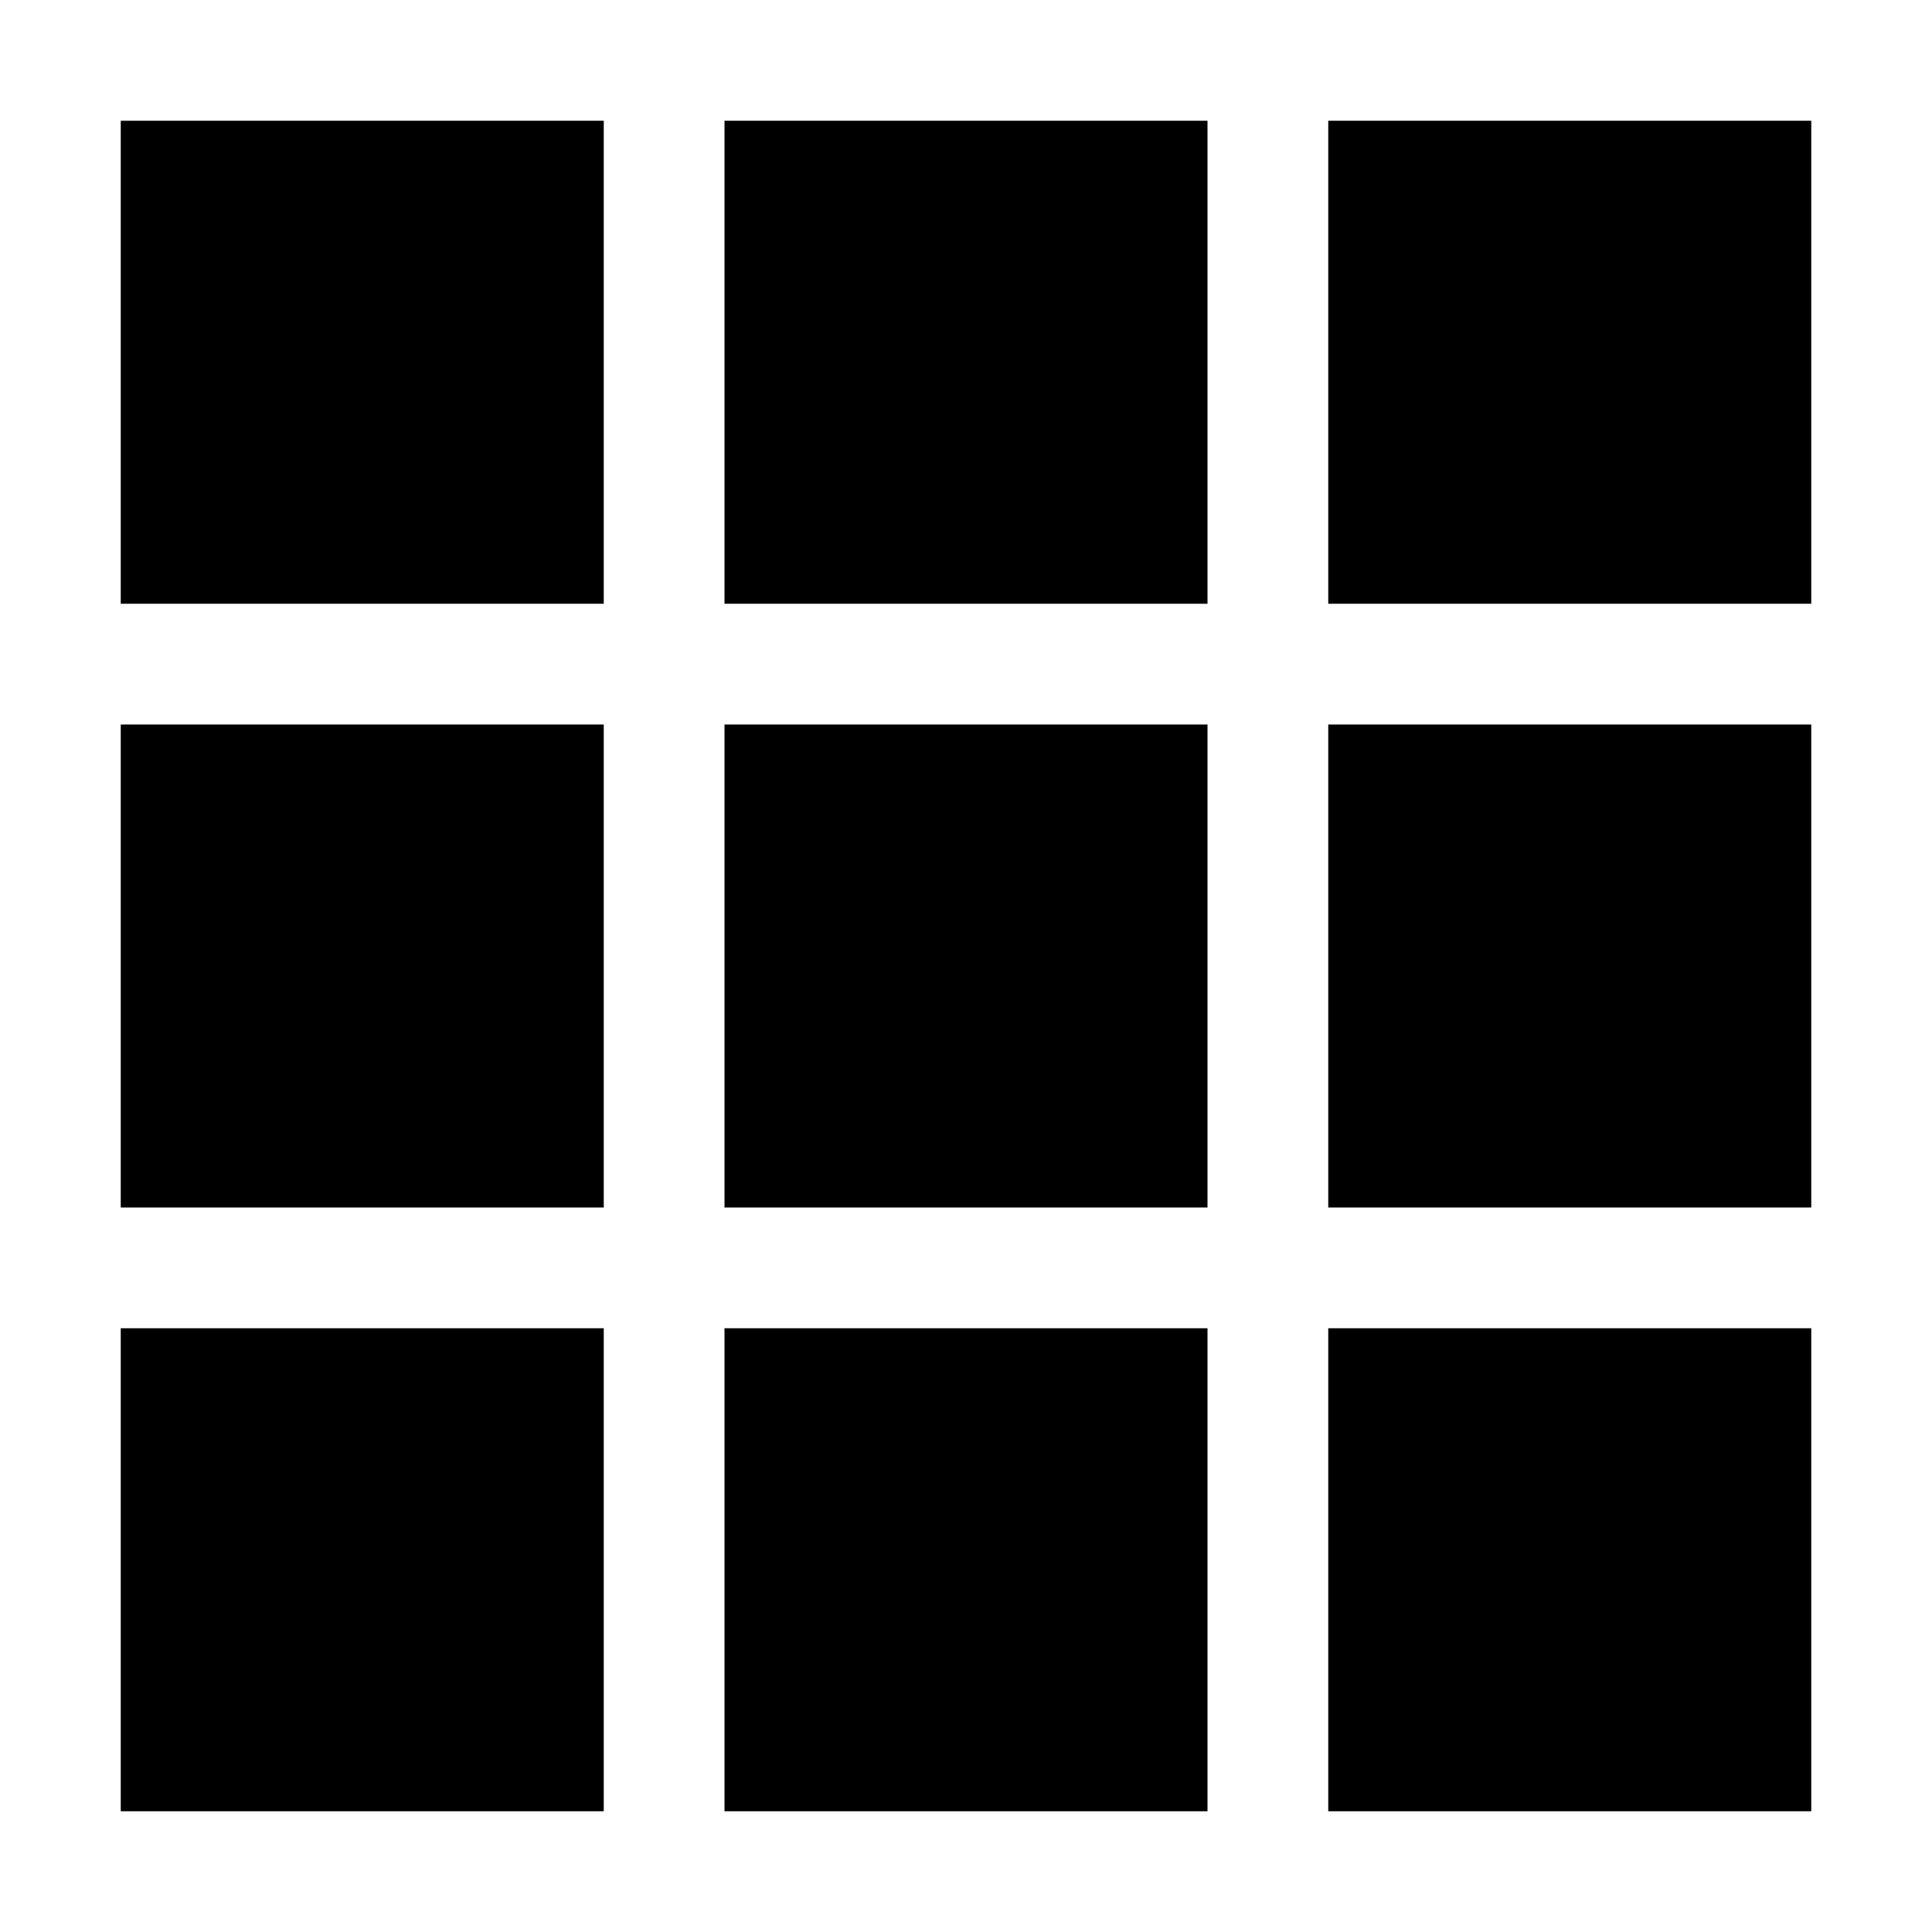
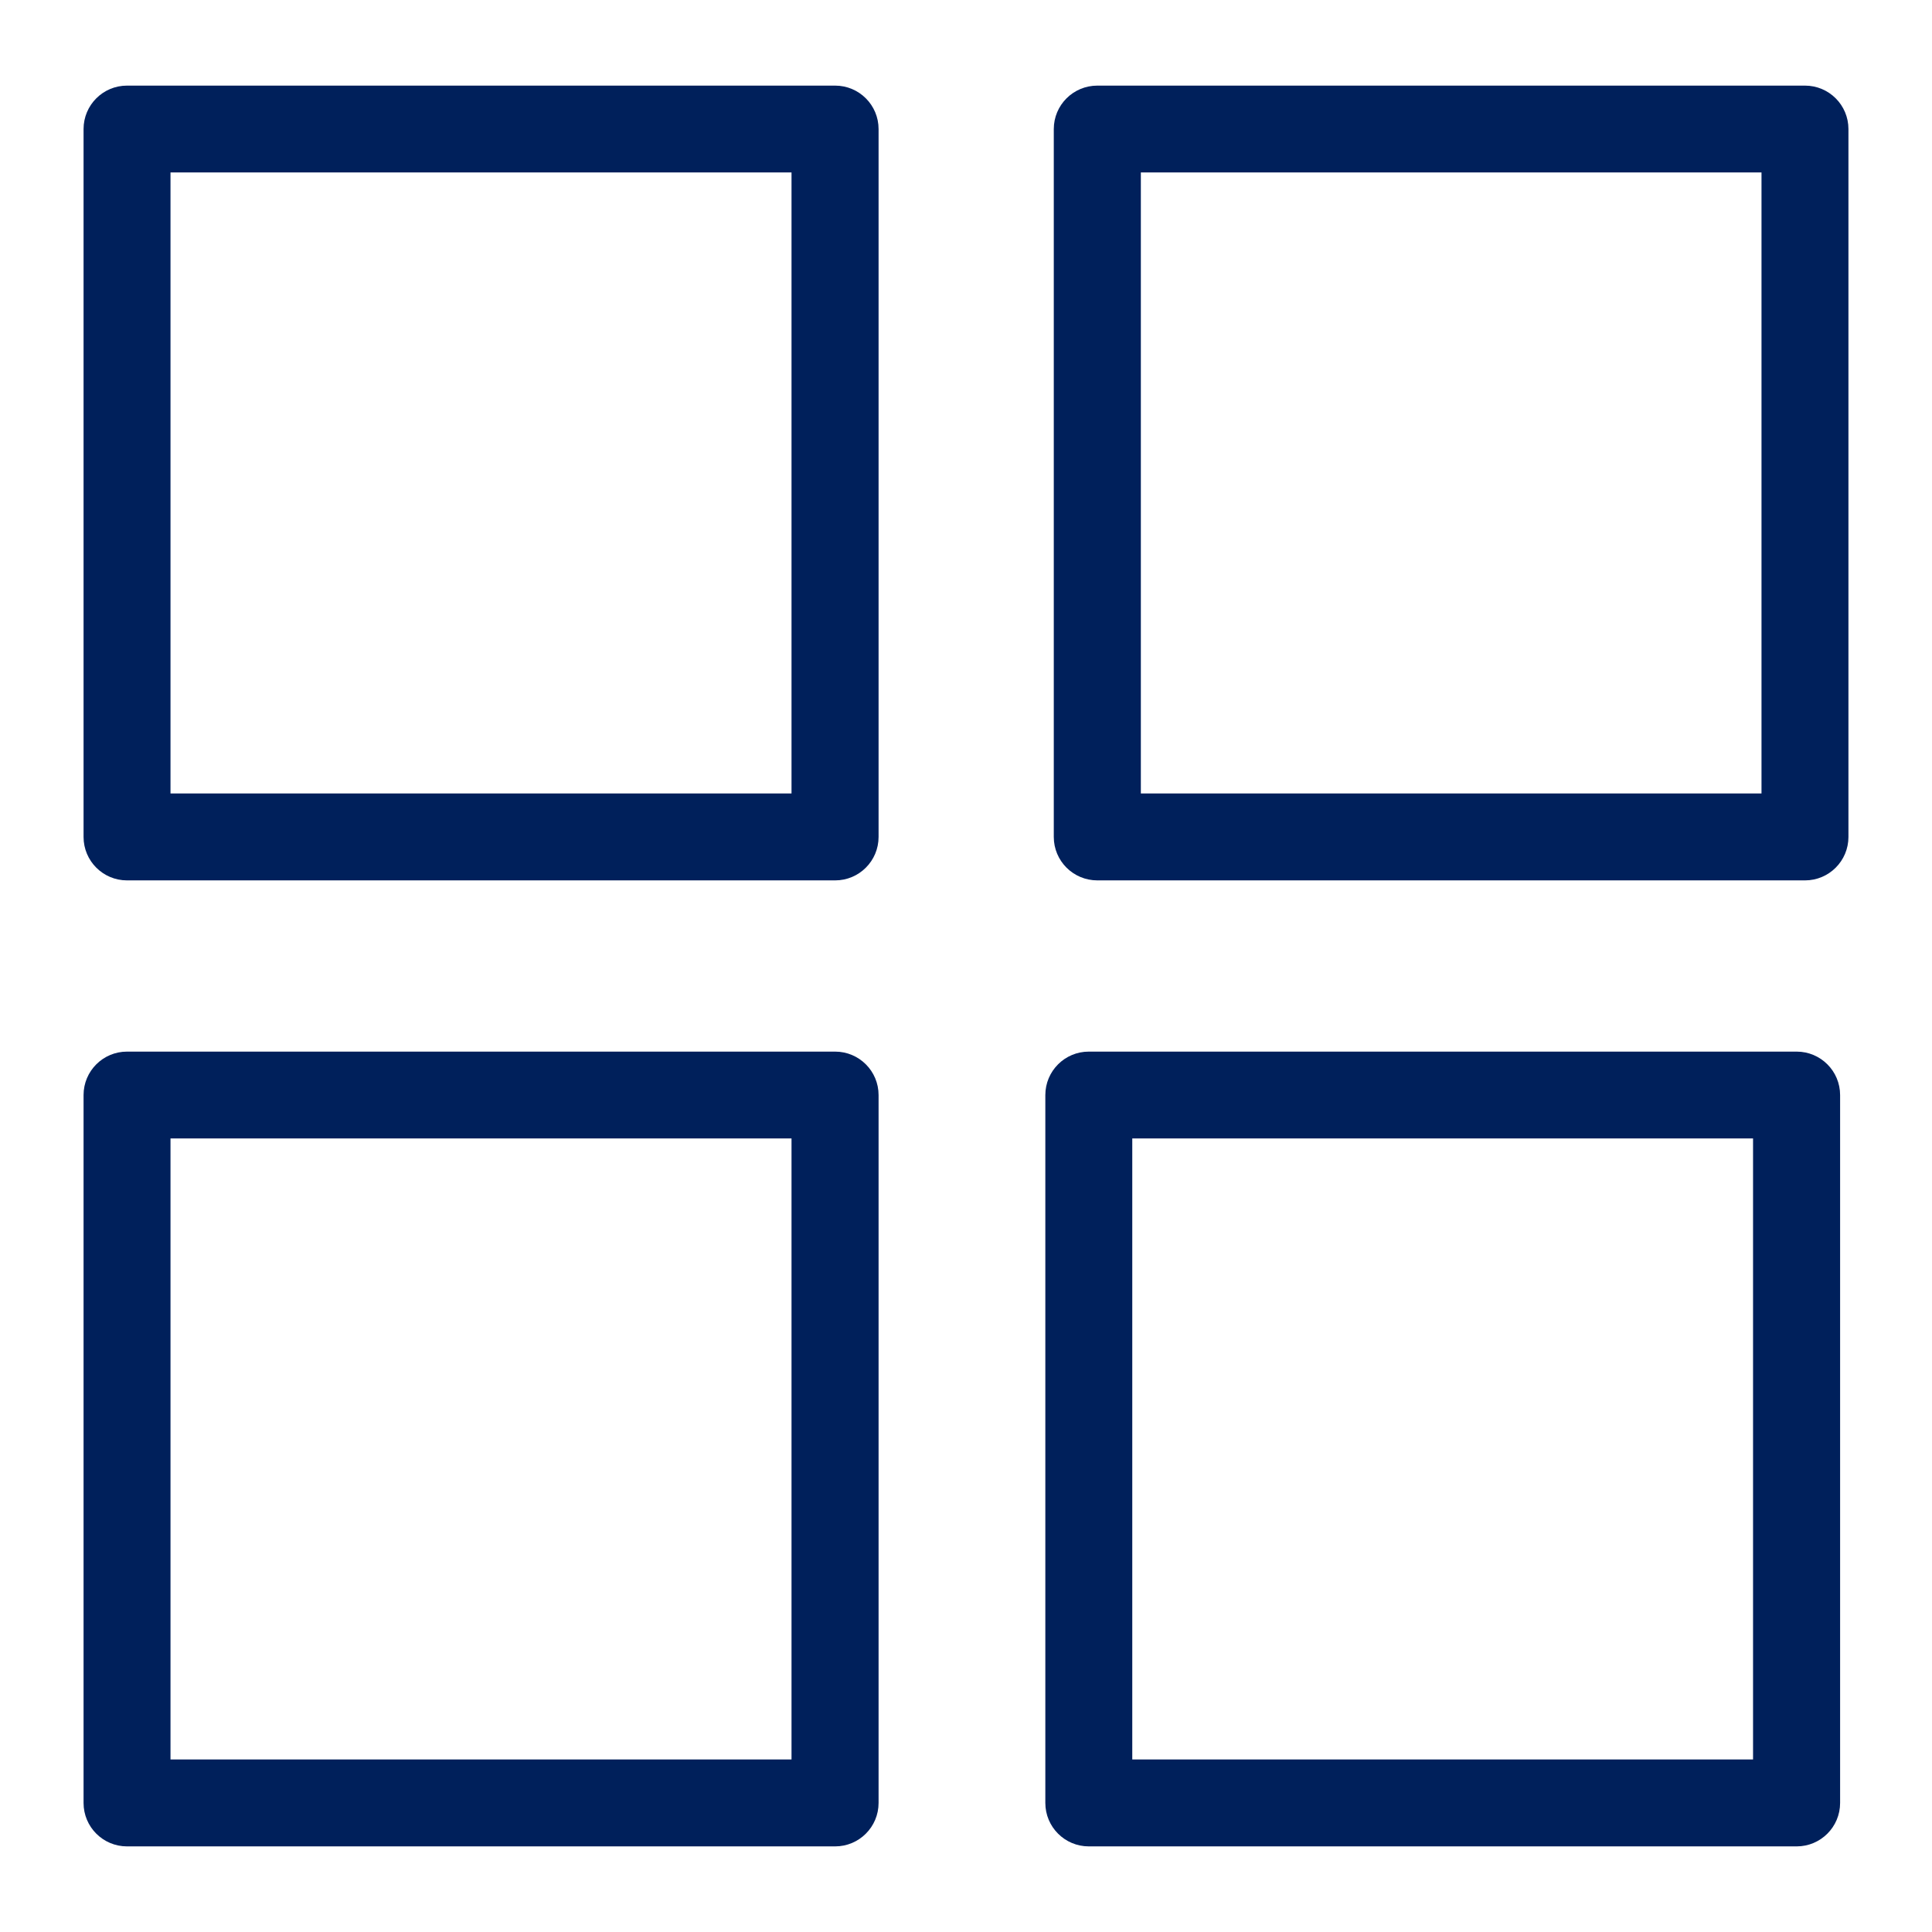
- <svg xmlns="http://www.w3.org/2000/svg" width="256px" height="256px" viewBox="0 0 256 256" version="1.1">
-   <defs />
-   <g id="Page-1" stroke="none" stroke-width="1" fill="none" fill-rule="evenodd">
-     <g id="grid" fill="#000000">
-       <path d="M16,16 L80,16 L80,80 L16,80 L16,16 Z M16,96 L80,96 L80,160 L16,160 L16,96 Z M16,176 L80,176 L80,240 L16,240 L16,176 Z M96,16 L160,16 L160,80 L96,80 L96,16 Z M96,96 L160,96 L160,160 L96,160 L96,96 Z M96,176 L160,176 L160,240 L96,240 L96,176 Z M176,16 L240,16 L240,80 L176,80 L176,16 Z M176,96 L240,96 L240,160 L176,160 L176,96 Z M176,176 L240,176 L240,240 L176,240 L176,176 Z" />
+ <svg xmlns="http://www.w3.org/2000/svg" width="16px" height="16px" viewBox="0 0 16 16" version="1.1">
+   <g id="Icons" stroke="none" stroke-width="1" fill="none" fill-rule="evenodd">
+     <g id="Icon/grid" fill="#00205B">
+       <path d="M9.377,14.571 L14.518,14.571 L14.518,9.428 L9.377,9.428 L9.377,14.571 Z M14.879,8.709 C15.078,8.709 15.239,8.87 15.239,9.069 L15.239,14.931 C15.239,15.13 15.078,15.291 14.879,15.291 L9.017,15.291 C8.818,15.291 8.657,15.13 8.657,14.931 L8.657,9.069 C8.657,8.87 8.818,8.709 9.017,8.709 L14.879,8.709 Z M1.412,14.571 L6.555,14.571 L6.555,9.428 L1.412,9.428 L1.412,14.571 Z M6.916,8.709 C7.115,8.709 7.276,8.87 7.276,9.069 L7.276,14.931 C7.276,15.13 7.115,15.291 6.916,15.291 L1.052,15.291 C0.853,15.291 0.692,15.13 0.692,14.931 L0.692,9.069 C0.692,8.87 0.853,8.709 1.052,8.709 L6.916,8.709 Z M9.448,6.571 L14.588,6.571 L14.588,1.428 L9.448,1.428 L9.448,6.571 Z M14.948,0.709 C15.147,0.709 15.308,0.87 15.308,1.069 L15.308,6.931 C15.308,7.13 15.147,7.291 14.948,7.291 L9.088,7.291 C8.888,7.291 8.727,7.13 8.727,6.931 L8.727,1.069 C8.727,0.87 8.888,0.709 9.088,0.709 L14.948,0.709 Z M1.412,6.571 L6.555,6.571 L6.555,1.428 L1.412,1.428 L1.412,6.571 Z M6.916,0.709 C7.115,0.709 7.276,0.87 7.276,1.069 L7.276,6.931 C7.276,7.13 7.115,7.291 6.916,7.291 L1.052,7.291 C0.853,7.291 0.692,7.13 0.692,6.931 L0.692,1.069 C0.692,0.87 0.853,0.709 1.052,0.709 L6.916,0.709 Z" id="Icon-Color" />
    </g>
  </g>
</svg>
